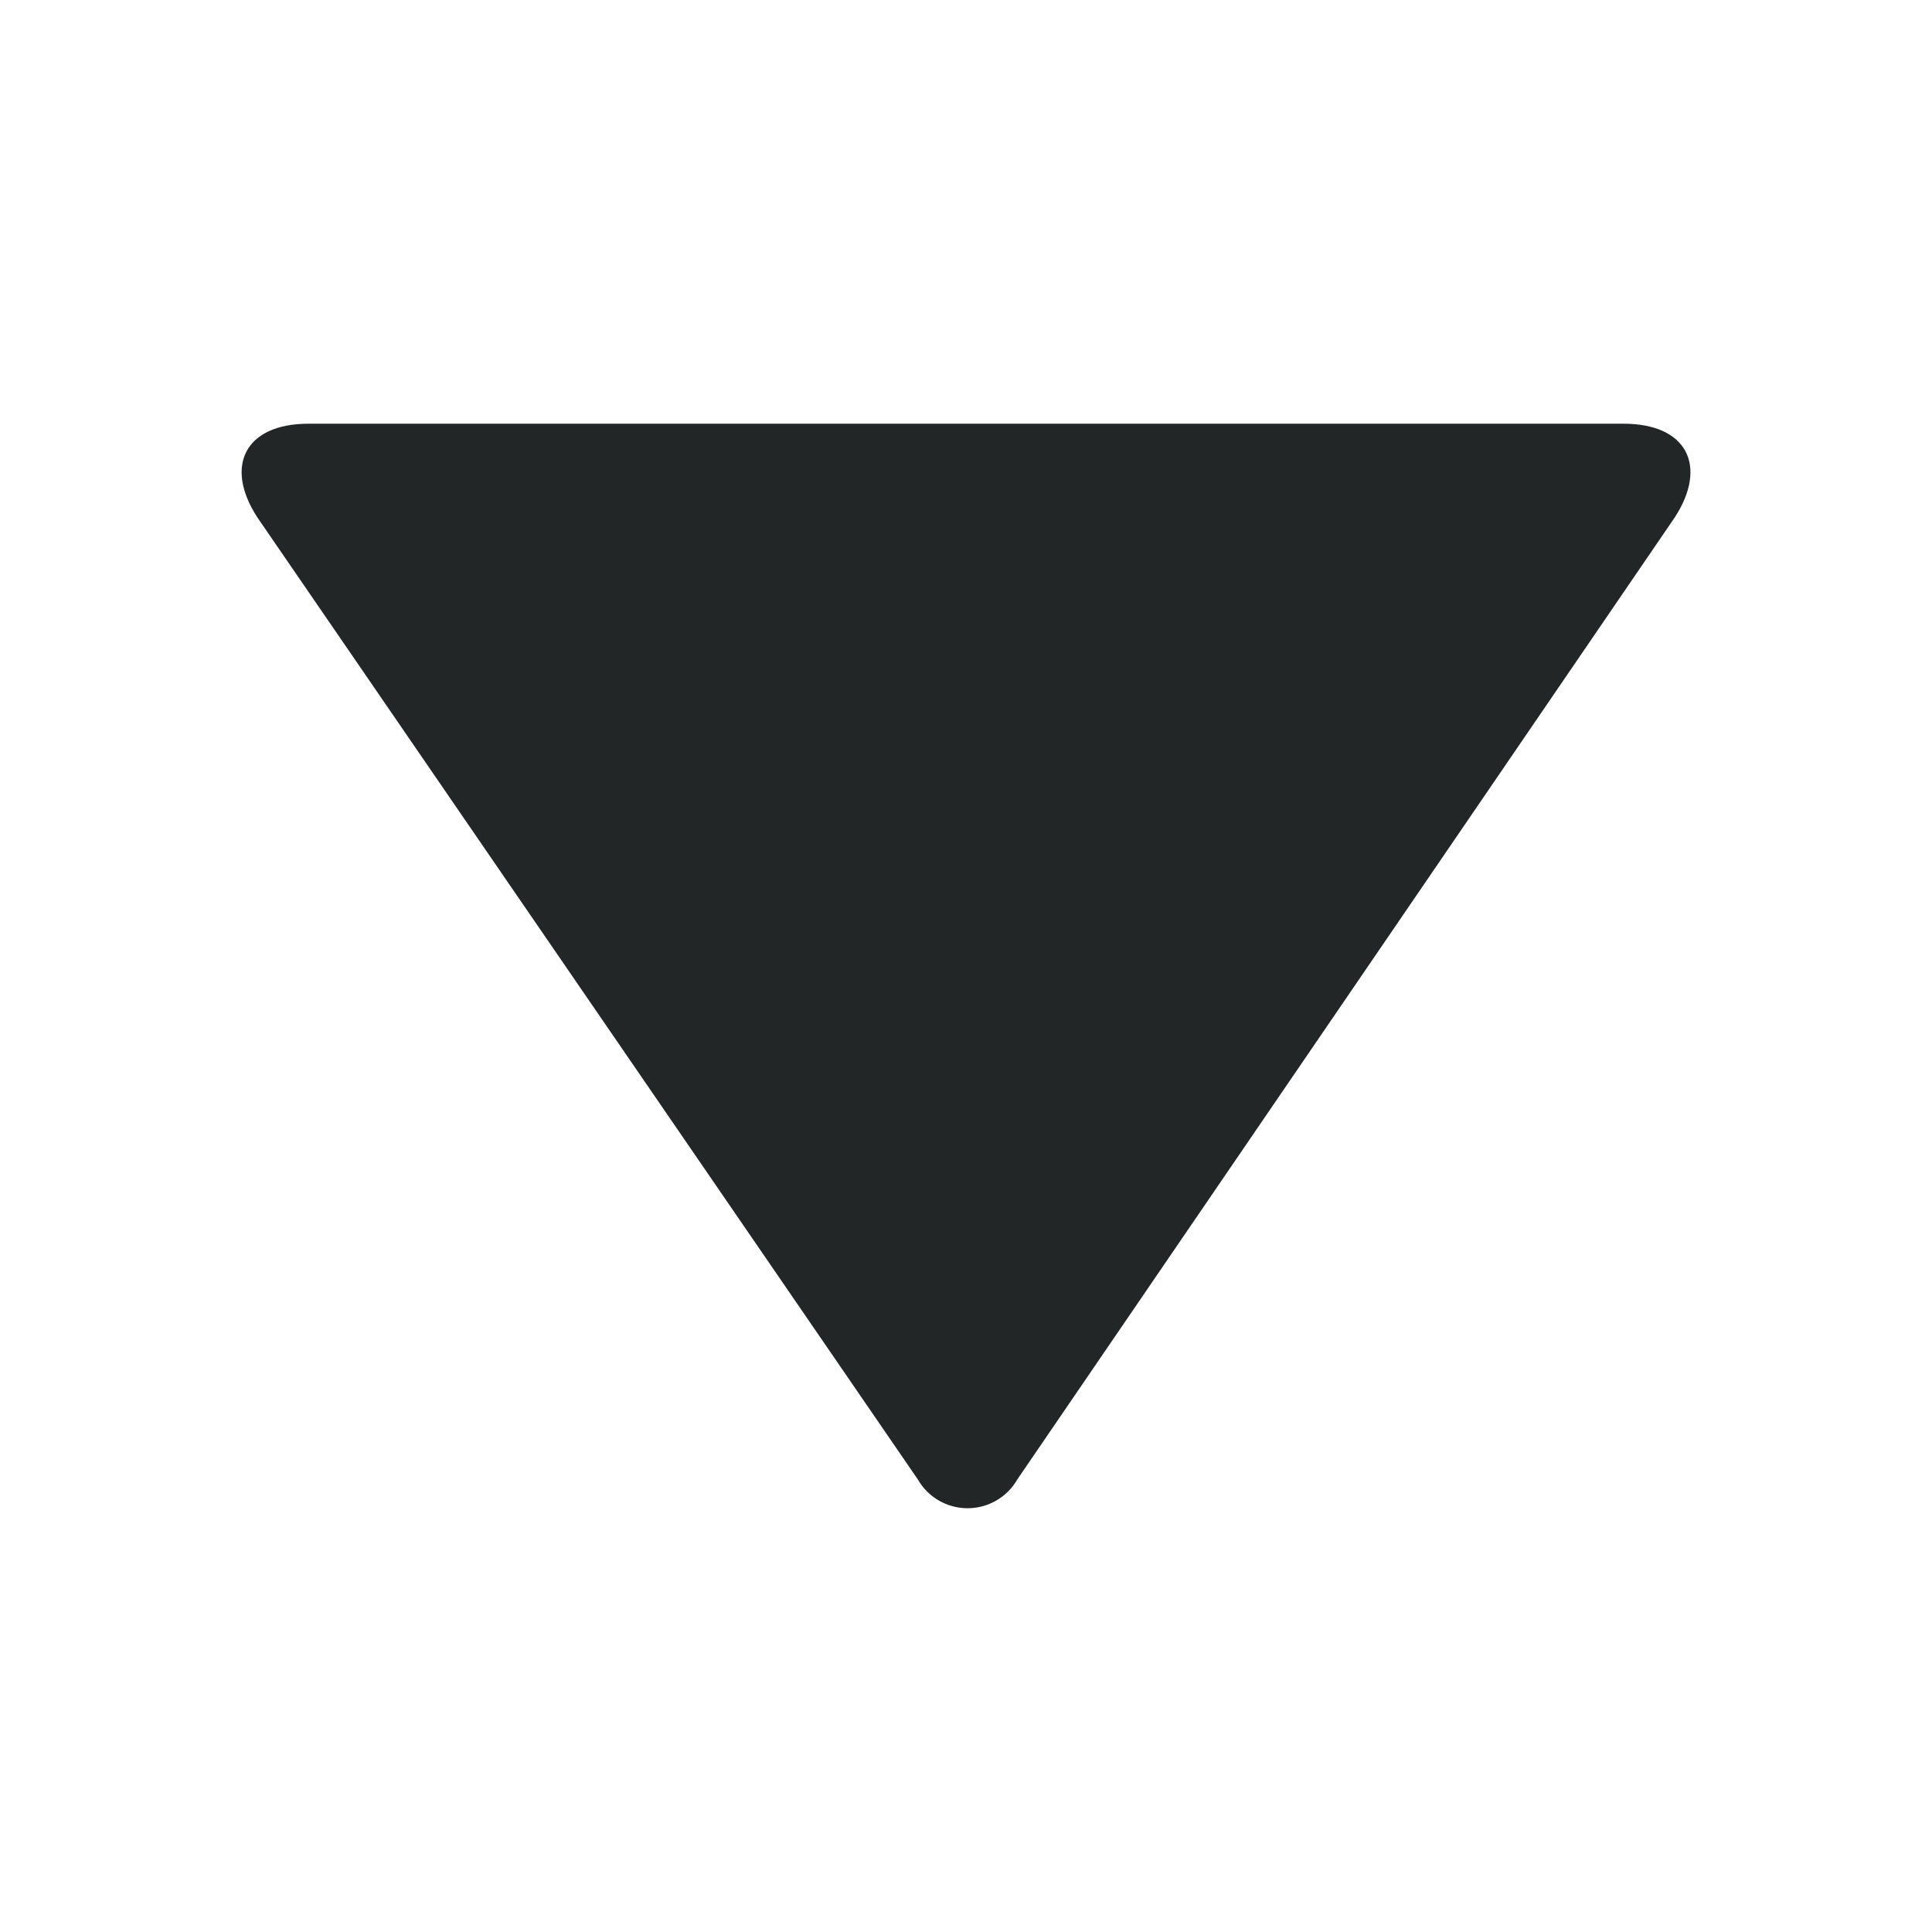
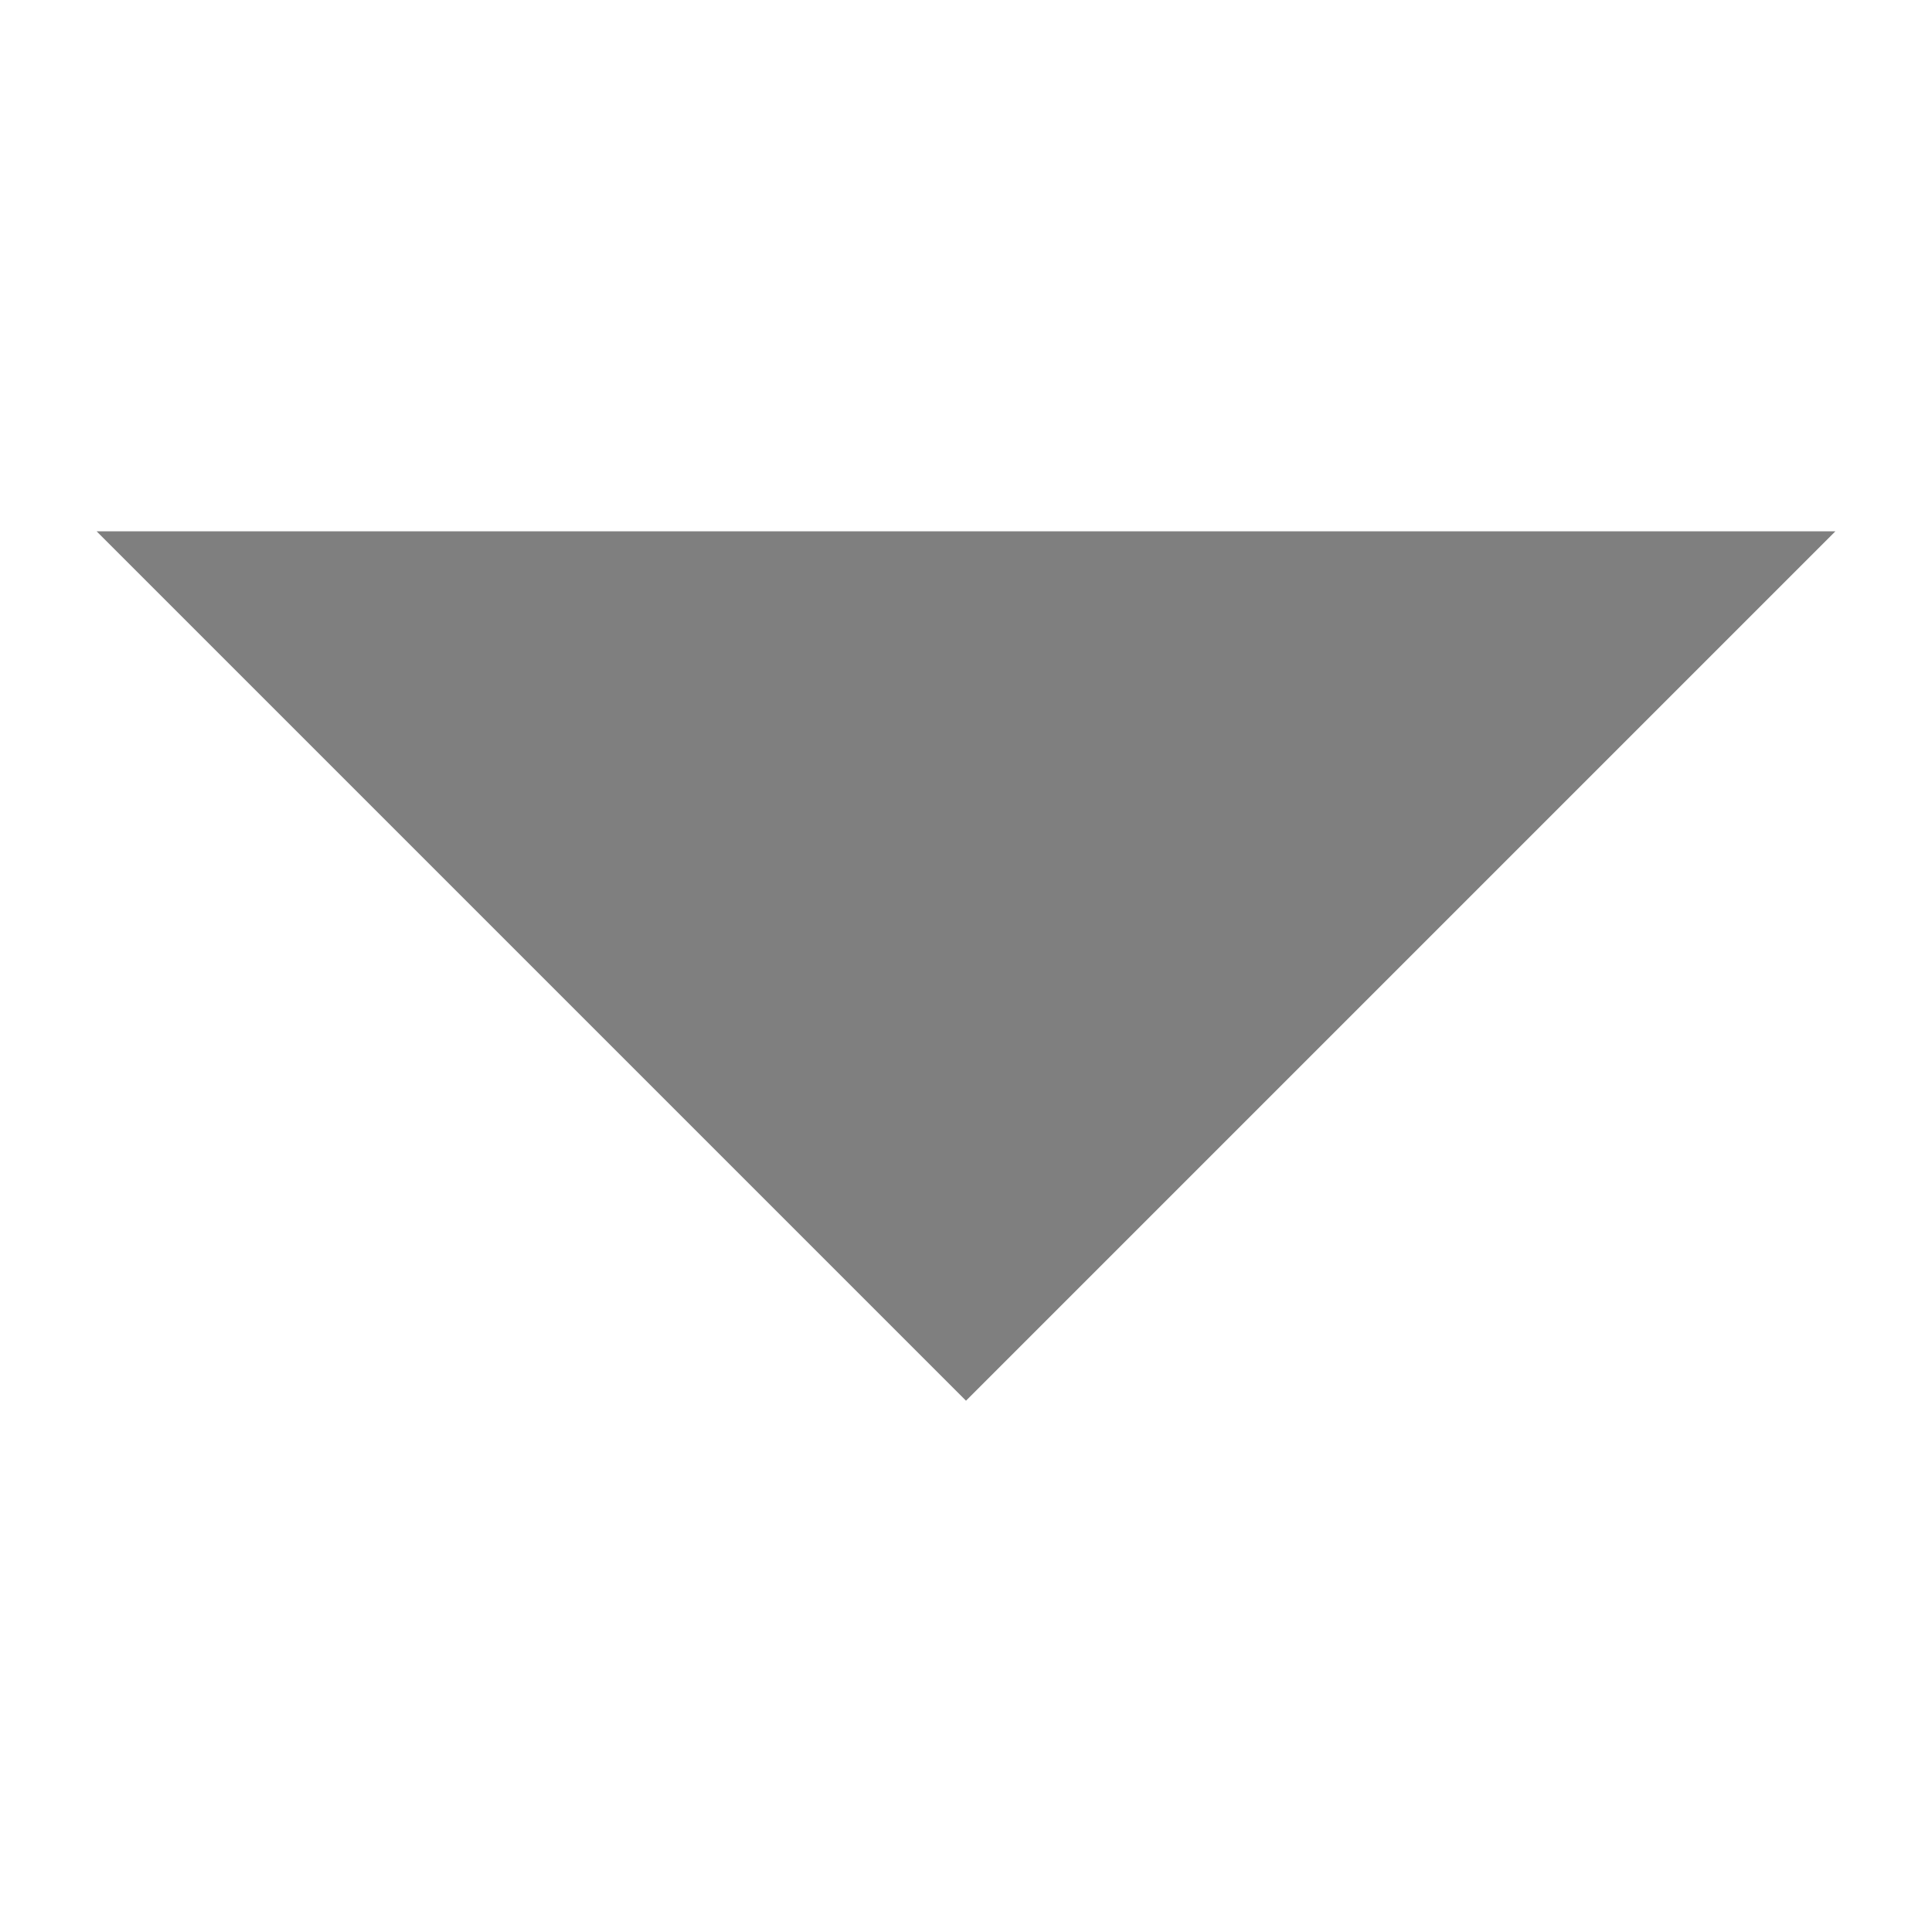
- <svg xmlns="http://www.w3.org/2000/svg" height="16" viewBox="0 0 16 16" width="16">
-   <path d="m2.554 3.509h10.892c.525 0 .699.35.425.774l-5.446 7.969a.475.475 0 0 1 -.824 0l-5.471-7.969c-.275-.425-.1-.774.425-.774z" fill="#232627" />
+ <svg xmlns="http://www.w3.org/2000/svg" width="1e3mm" height="1e3mm" version="1.1" viewBox="0 0 1e3 1e3" xml:space="preserve">
+   <g transform="matrix(2.25,0,0,2.25,-580,1535)" fill="#7f7f7f">
+     <path d="m480-360-200-200h400z" fill="#7f7f7f" />
+   </g>
</svg>
